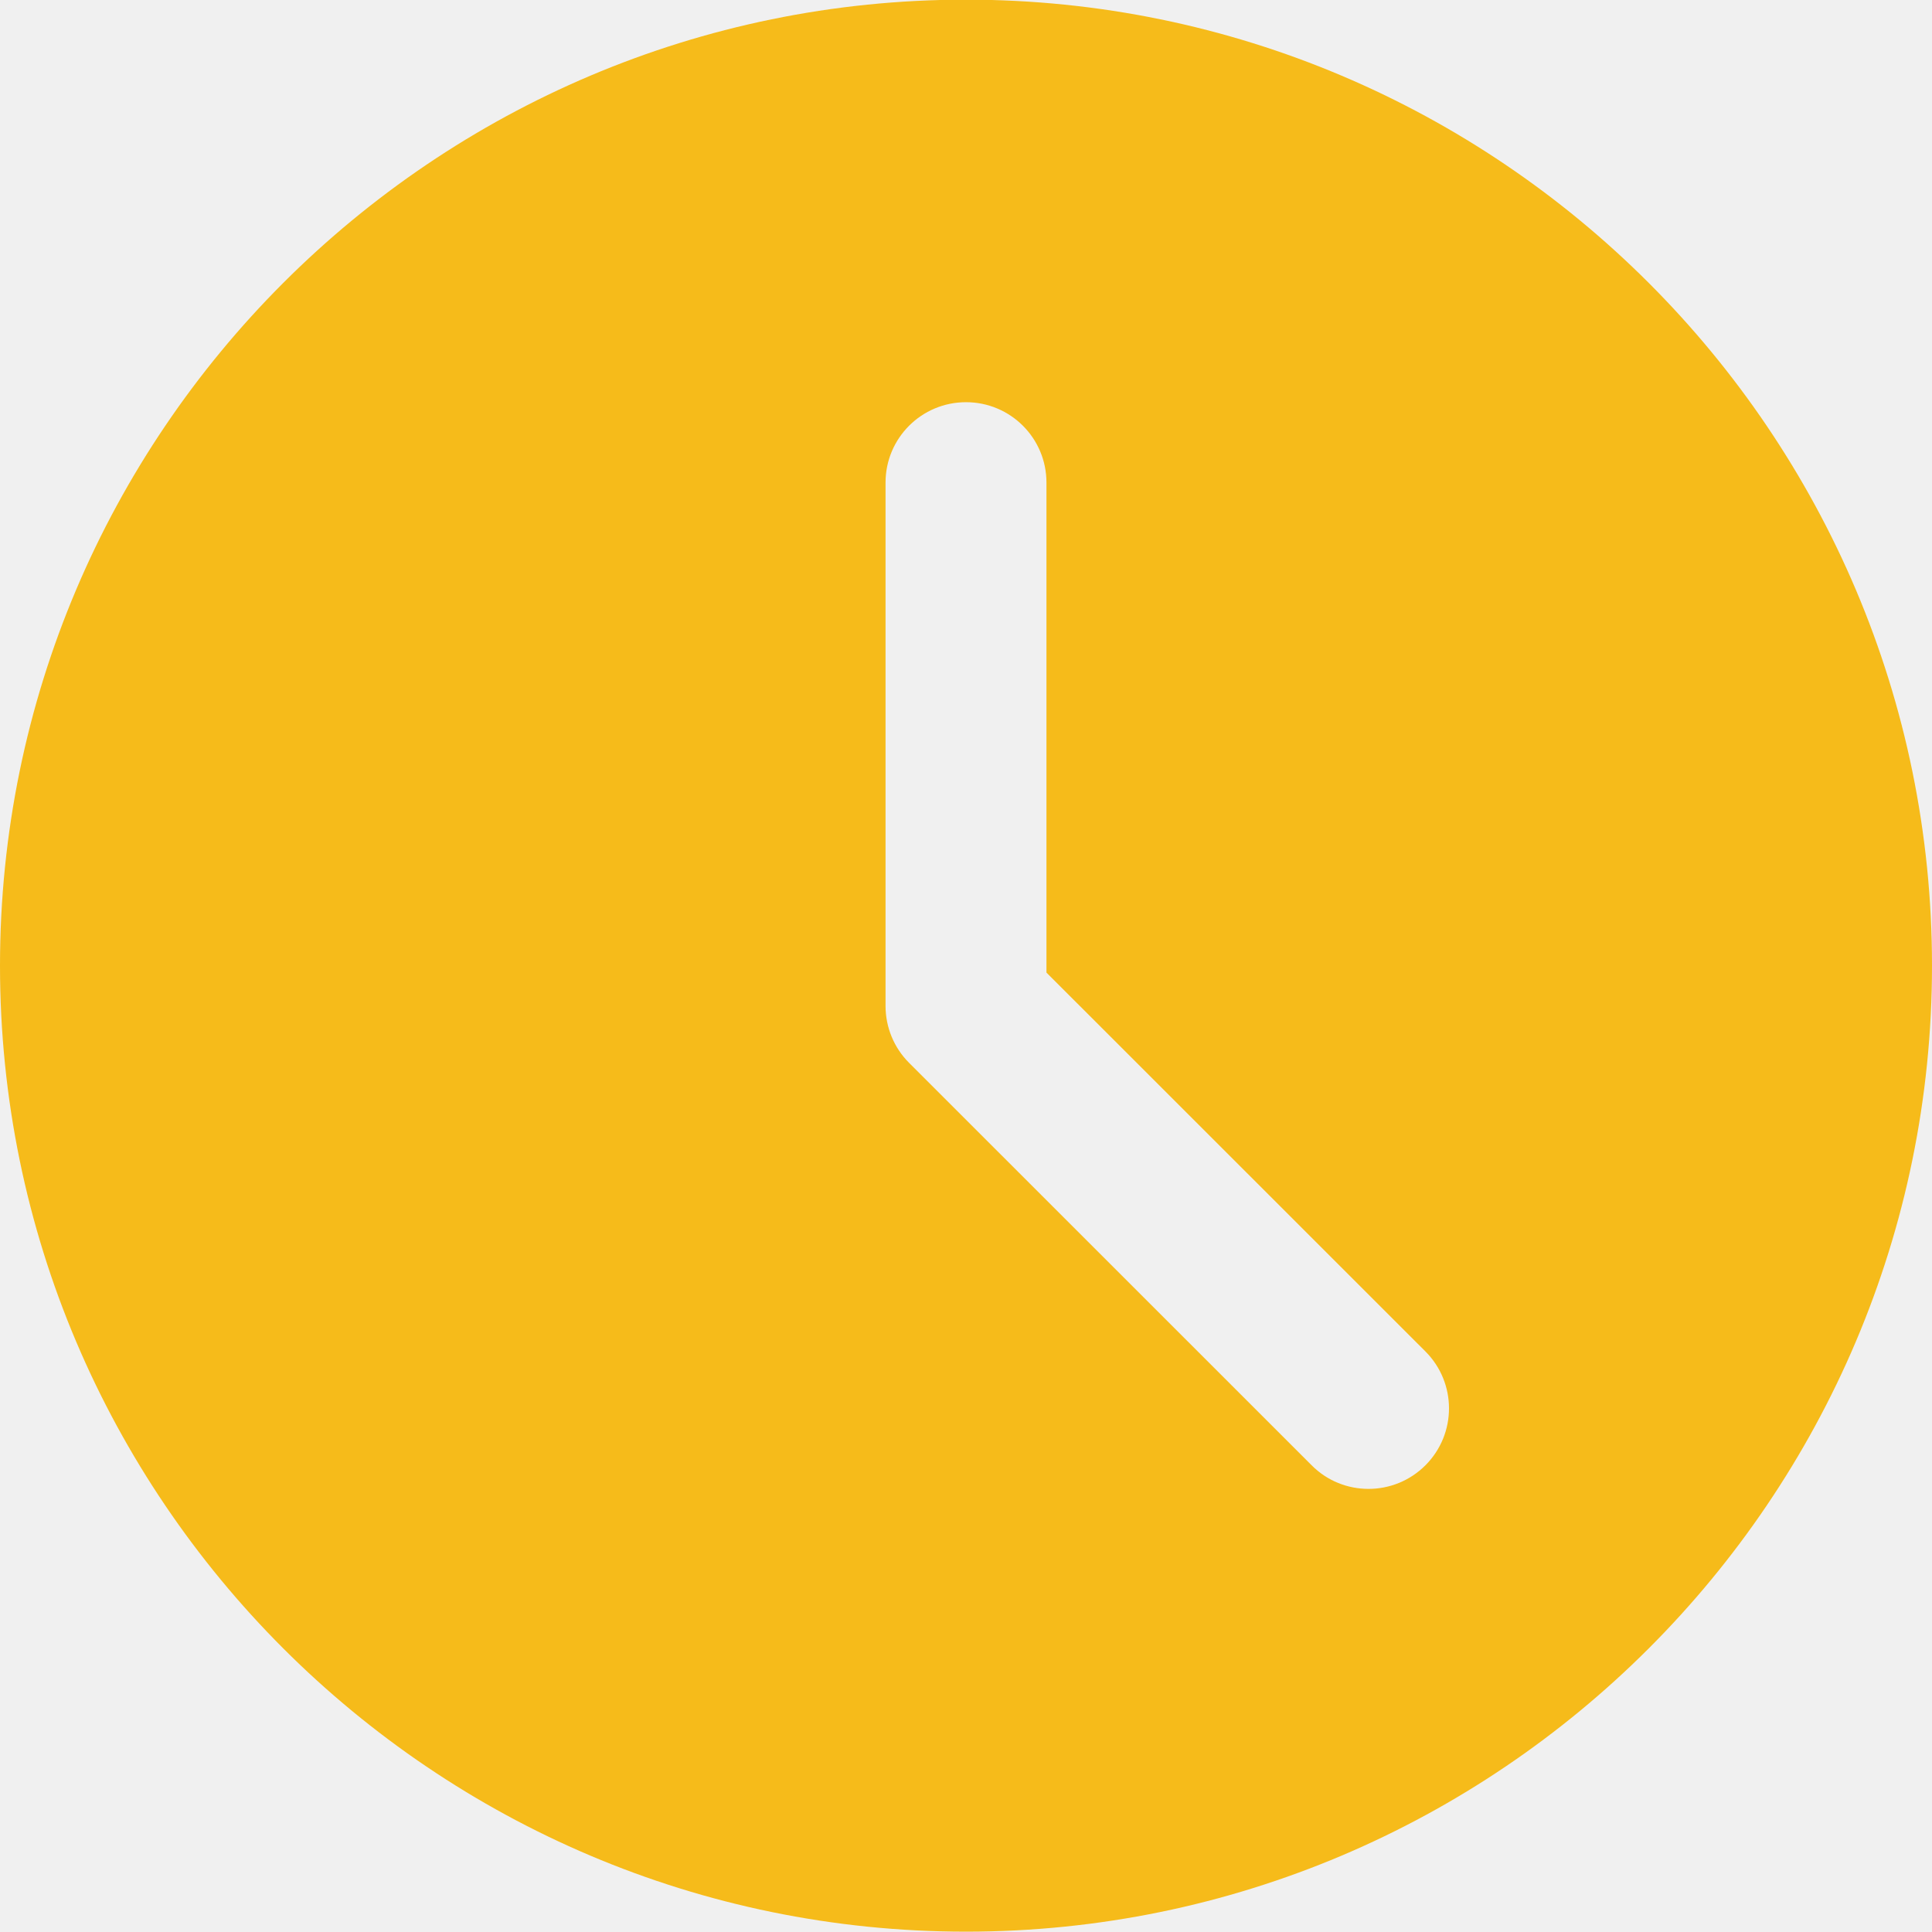
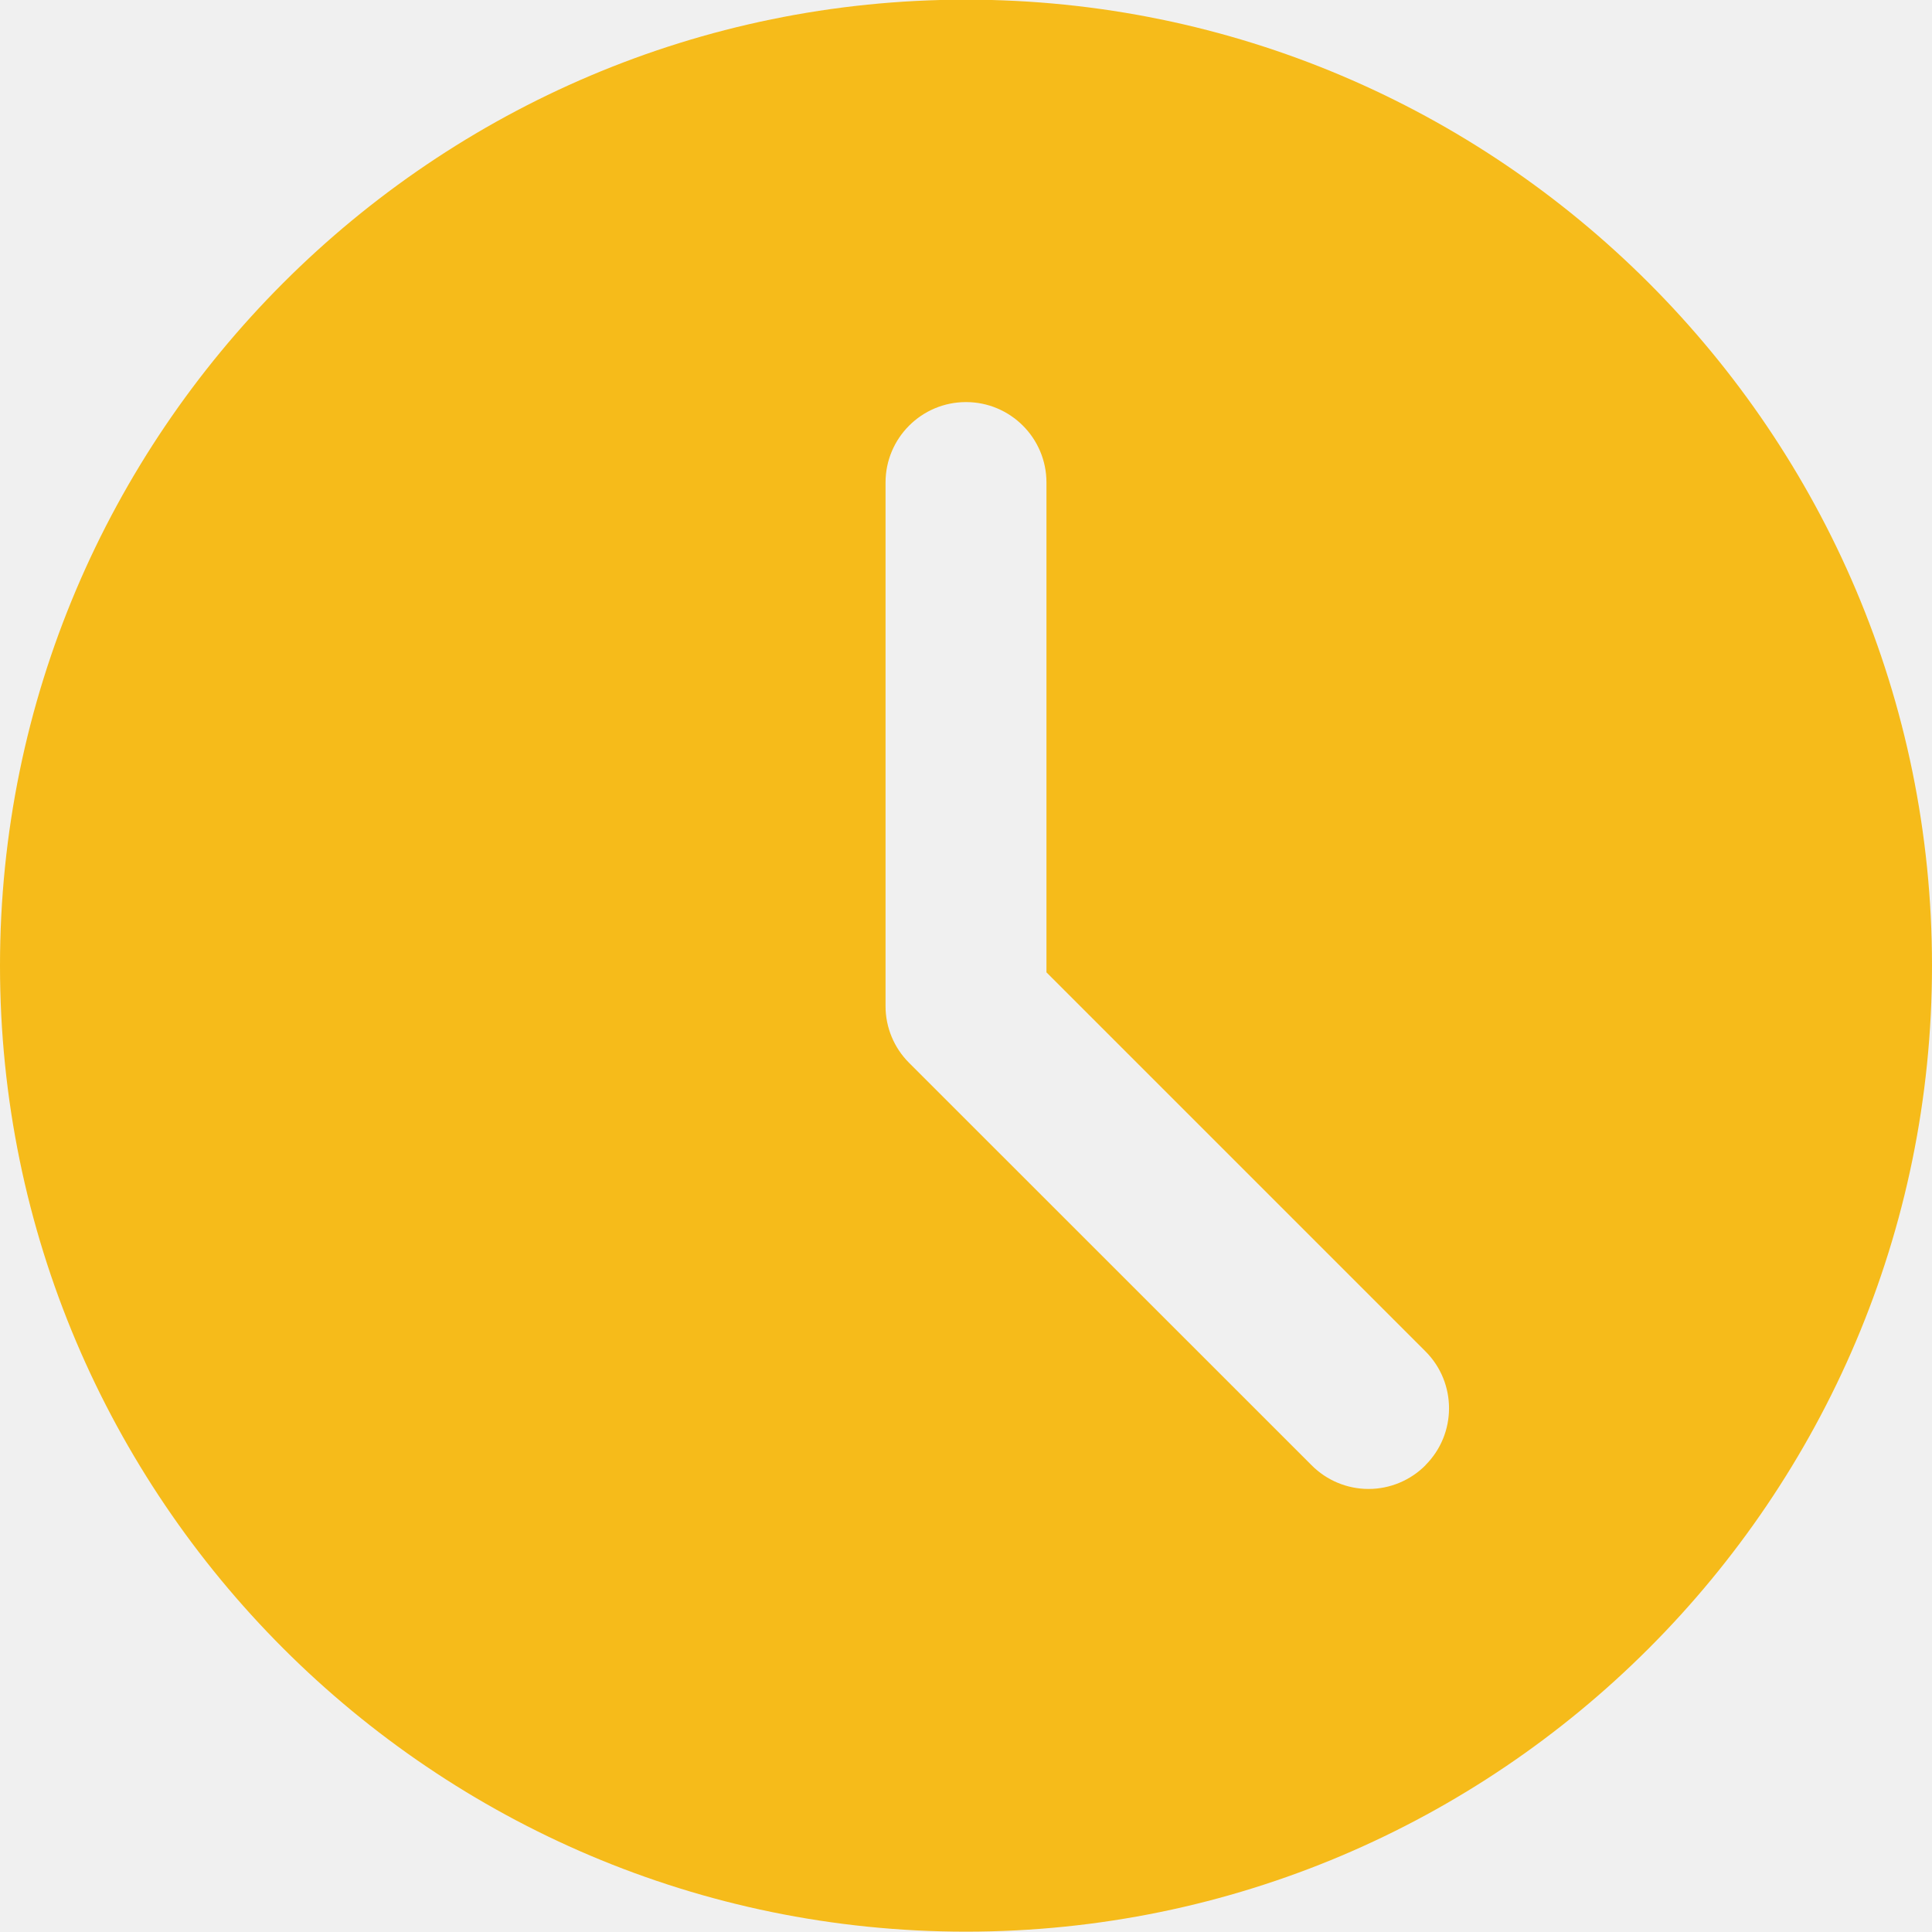
<svg xmlns="http://www.w3.org/2000/svg" fill="none" viewBox="0 0.55 17 17">
-   <g clip-path="url(#clip0_426_2953)">
-     <path d="M8.5 0.547C3.813 0.547 0 4.36 0 9.047C0 13.734 3.813 17.547 8.5 17.547C13.187 17.547 17 13.734 17 9.047C17 4.36 13.187 0.547 8.5 0.547ZM12.543 13.443C12.404 13.582 12.223 13.651 12.042 13.651C11.86 13.651 11.679 13.582 11.541 13.443L7.999 9.902C7.866 9.769 7.792 9.589 7.792 9.401V4.797C7.792 4.405 8.109 4.089 8.5 4.089C8.891 4.089 9.208 4.405 9.208 4.797V9.108L12.543 12.442C12.819 12.719 12.819 13.166 12.543 13.443Z" fill="#F6BB1A" />
+   <g clip-path="url(#a)">
+     <path d="M8.5.547C3.813.547 0 4.36 0 9.047c0 4.687 3.813 8.5 8.5 8.5 4.687 0 8.5-3.813 8.5-8.5 0-4.687-3.813-8.5-8.5-8.5Zm4.043 12.896a.706.706 0 0 1-1.002 0L7.999 9.902a.705.705 0 0 1-.207-.5V4.796a.708.708 0 1 1 1.416 0v4.31l3.335 3.335a.708.708 0 0 1 0 1.001Z" fill="#F6BB1A" />
  </g>
  <defs>
-     <clipPath id="clip0_426_2953">
-       <rect width="17" height="17" fill="white" transform="translate(0 0.546875)" />
+     <clipPath id="a">
+       <path fill="#fff" transform="translate(0 .547)" d="M0 0h17v17H0z" />
    </clipPath>
  </defs>
</svg>
